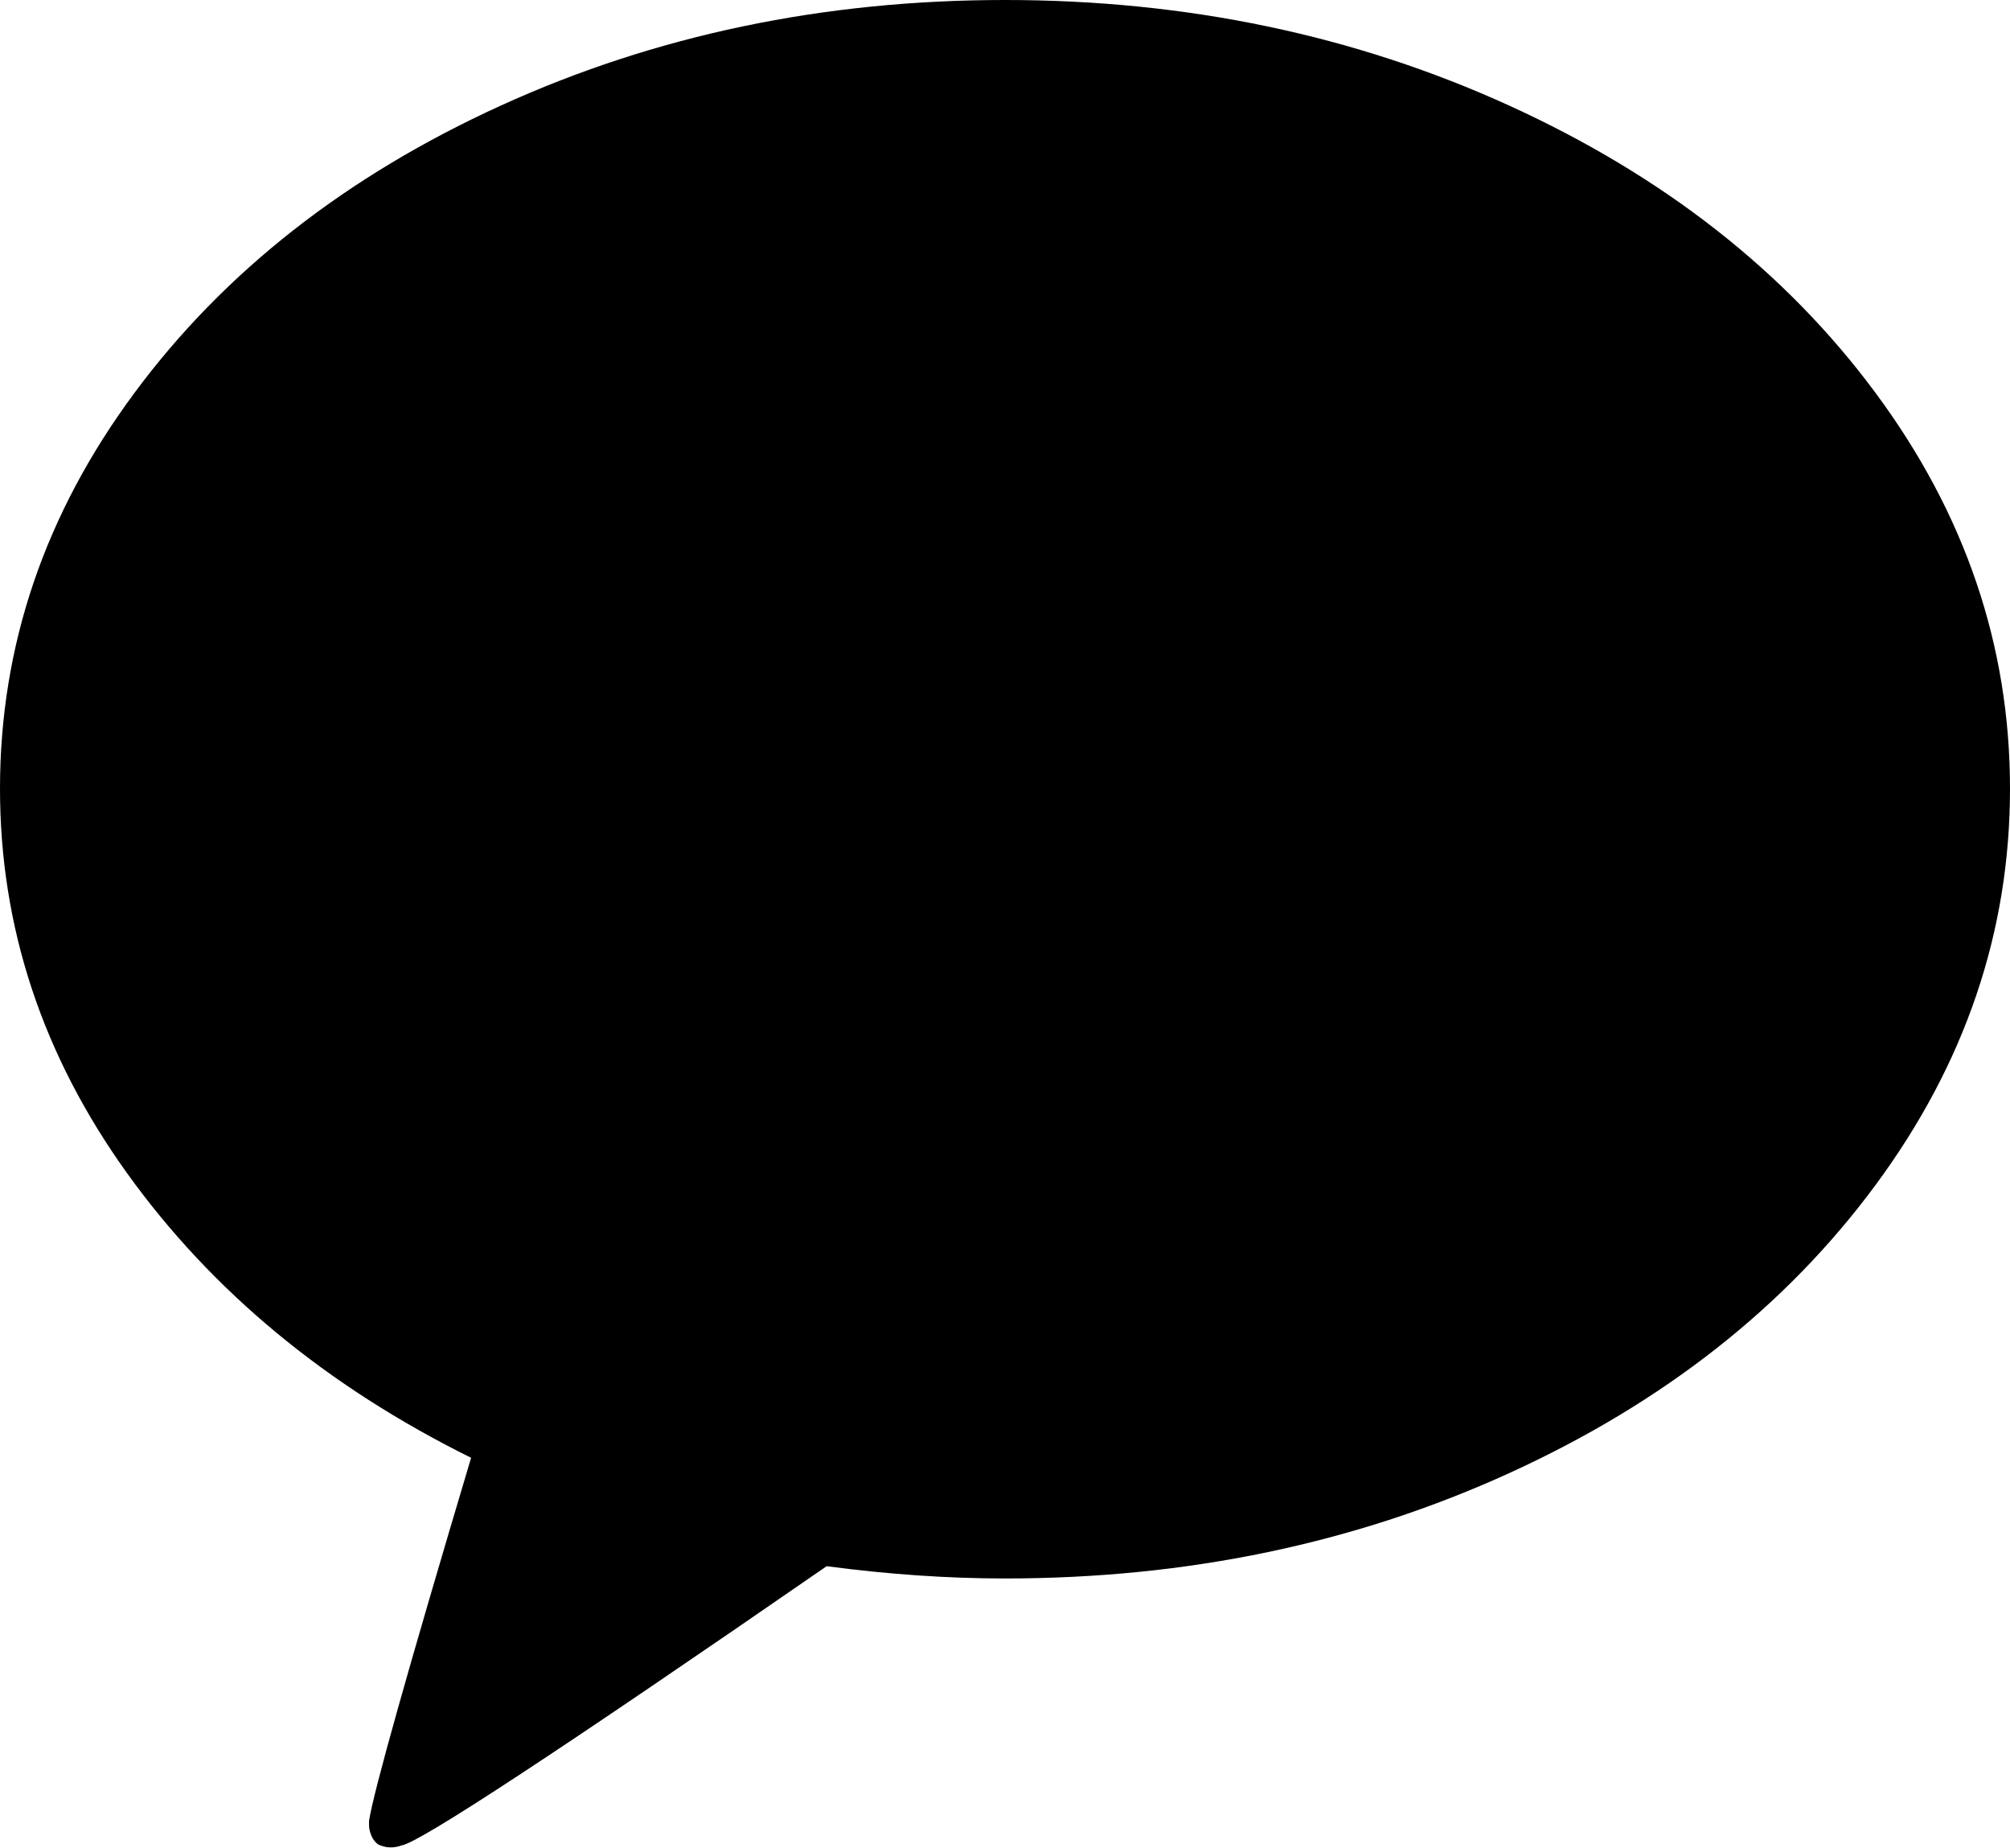
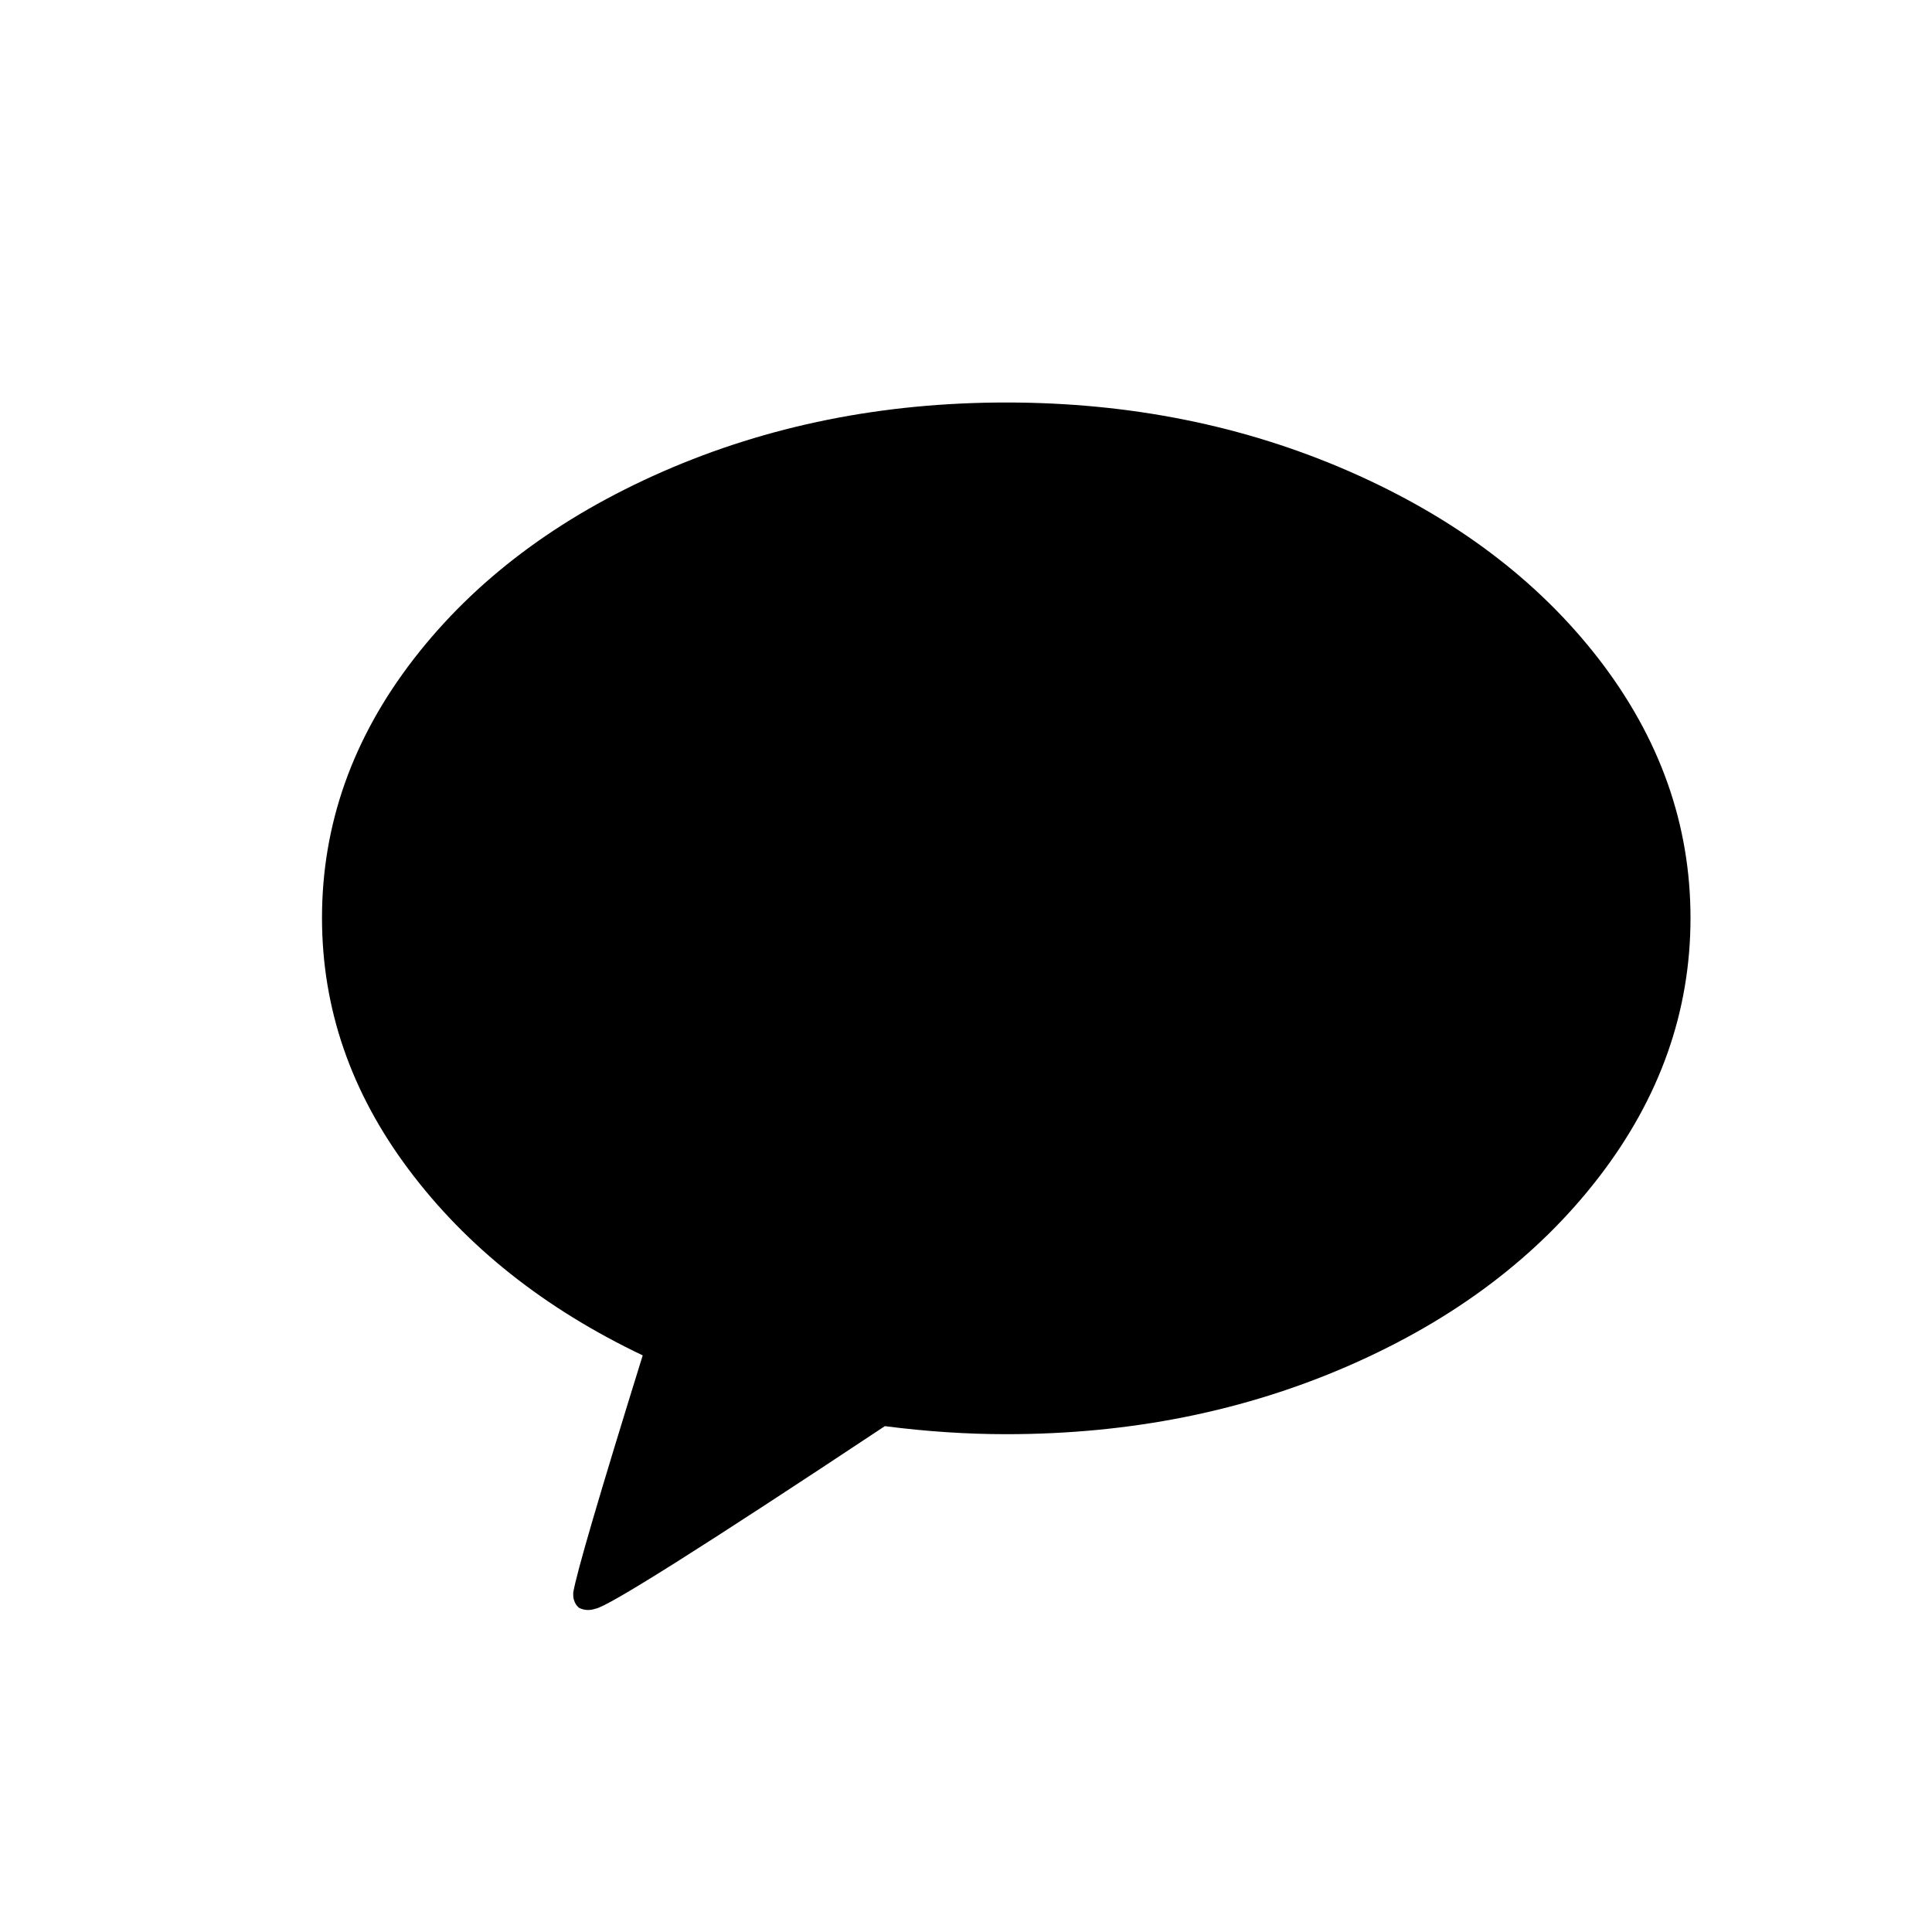
- <svg xmlns="http://www.w3.org/2000/svg" width="37" height="34" viewBox="0 0 37 34" fill="none">
-   <path d="M18.5 0C21.845 0 24.939 0.648 27.781 1.943C30.623 3.238 32.871 4.999 34.522 7.227C36.174 9.454 37 11.883 37 14.515C37 17.146 36.174 19.579 34.522 21.813C32.871 24.047 30.627 25.812 27.791 27.107C24.956 28.402 21.859 29.05 18.5 29.05C17.44 29.05 16.346 28.974 15.217 28.824C10.317 32.209 7.708 33.922 7.392 33.963C7.24 34.018 7.096 34.011 6.958 33.943C6.903 33.902 6.862 33.847 6.834 33.778C6.807 33.71 6.793 33.648 6.793 33.593V33.511C6.876 32.977 7.502 30.749 8.672 26.829C6.015 25.514 3.906 23.77 2.343 21.597C0.781 19.425 0 17.064 0 14.515C0 11.883 0.826 9.454 2.478 7.227C4.129 4.999 6.377 3.238 9.219 1.943C12.062 0.648 15.155 0 18.5 0Z" fill="currentColor" />
+ <svg xmlns="http://www.w3.org/2000/svg" width="24" height="24" viewBox="0 0 24 24" fill="none">
+   <path d="M12.5 5C14.037 5 15.458 5.286 16.764 5.857C18.07 6.429 19.103 7.206 19.862 8.188C20.62 9.171 21 10.242 21 11.403C21 12.565 20.62 13.638 19.862 14.623C19.103 15.609 18.072 16.388 16.769 16.959C15.466 17.53 14.043 17.816 12.5 17.816C12.013 17.816 11.51 17.783 10.992 17.716C8.74 19.21 7.542 19.966 7.396 19.984C7.327 20.008 7.26 20.005 7.197 19.975C7.172 19.957 7.153 19.933 7.14 19.902C7.127 19.872 7.121 19.845 7.121 19.821V19.784C7.159 19.549 7.447 18.566 7.984 16.837C6.764 16.256 5.795 15.487 5.077 14.528C4.359 13.57 4 12.528 4 11.403C4 10.242 4.379 9.171 5.138 8.188C5.897 7.206 6.93 6.429 8.236 5.857C9.542 5.286 10.963 5 12.5 5Z" fill="black" />
</svg>
